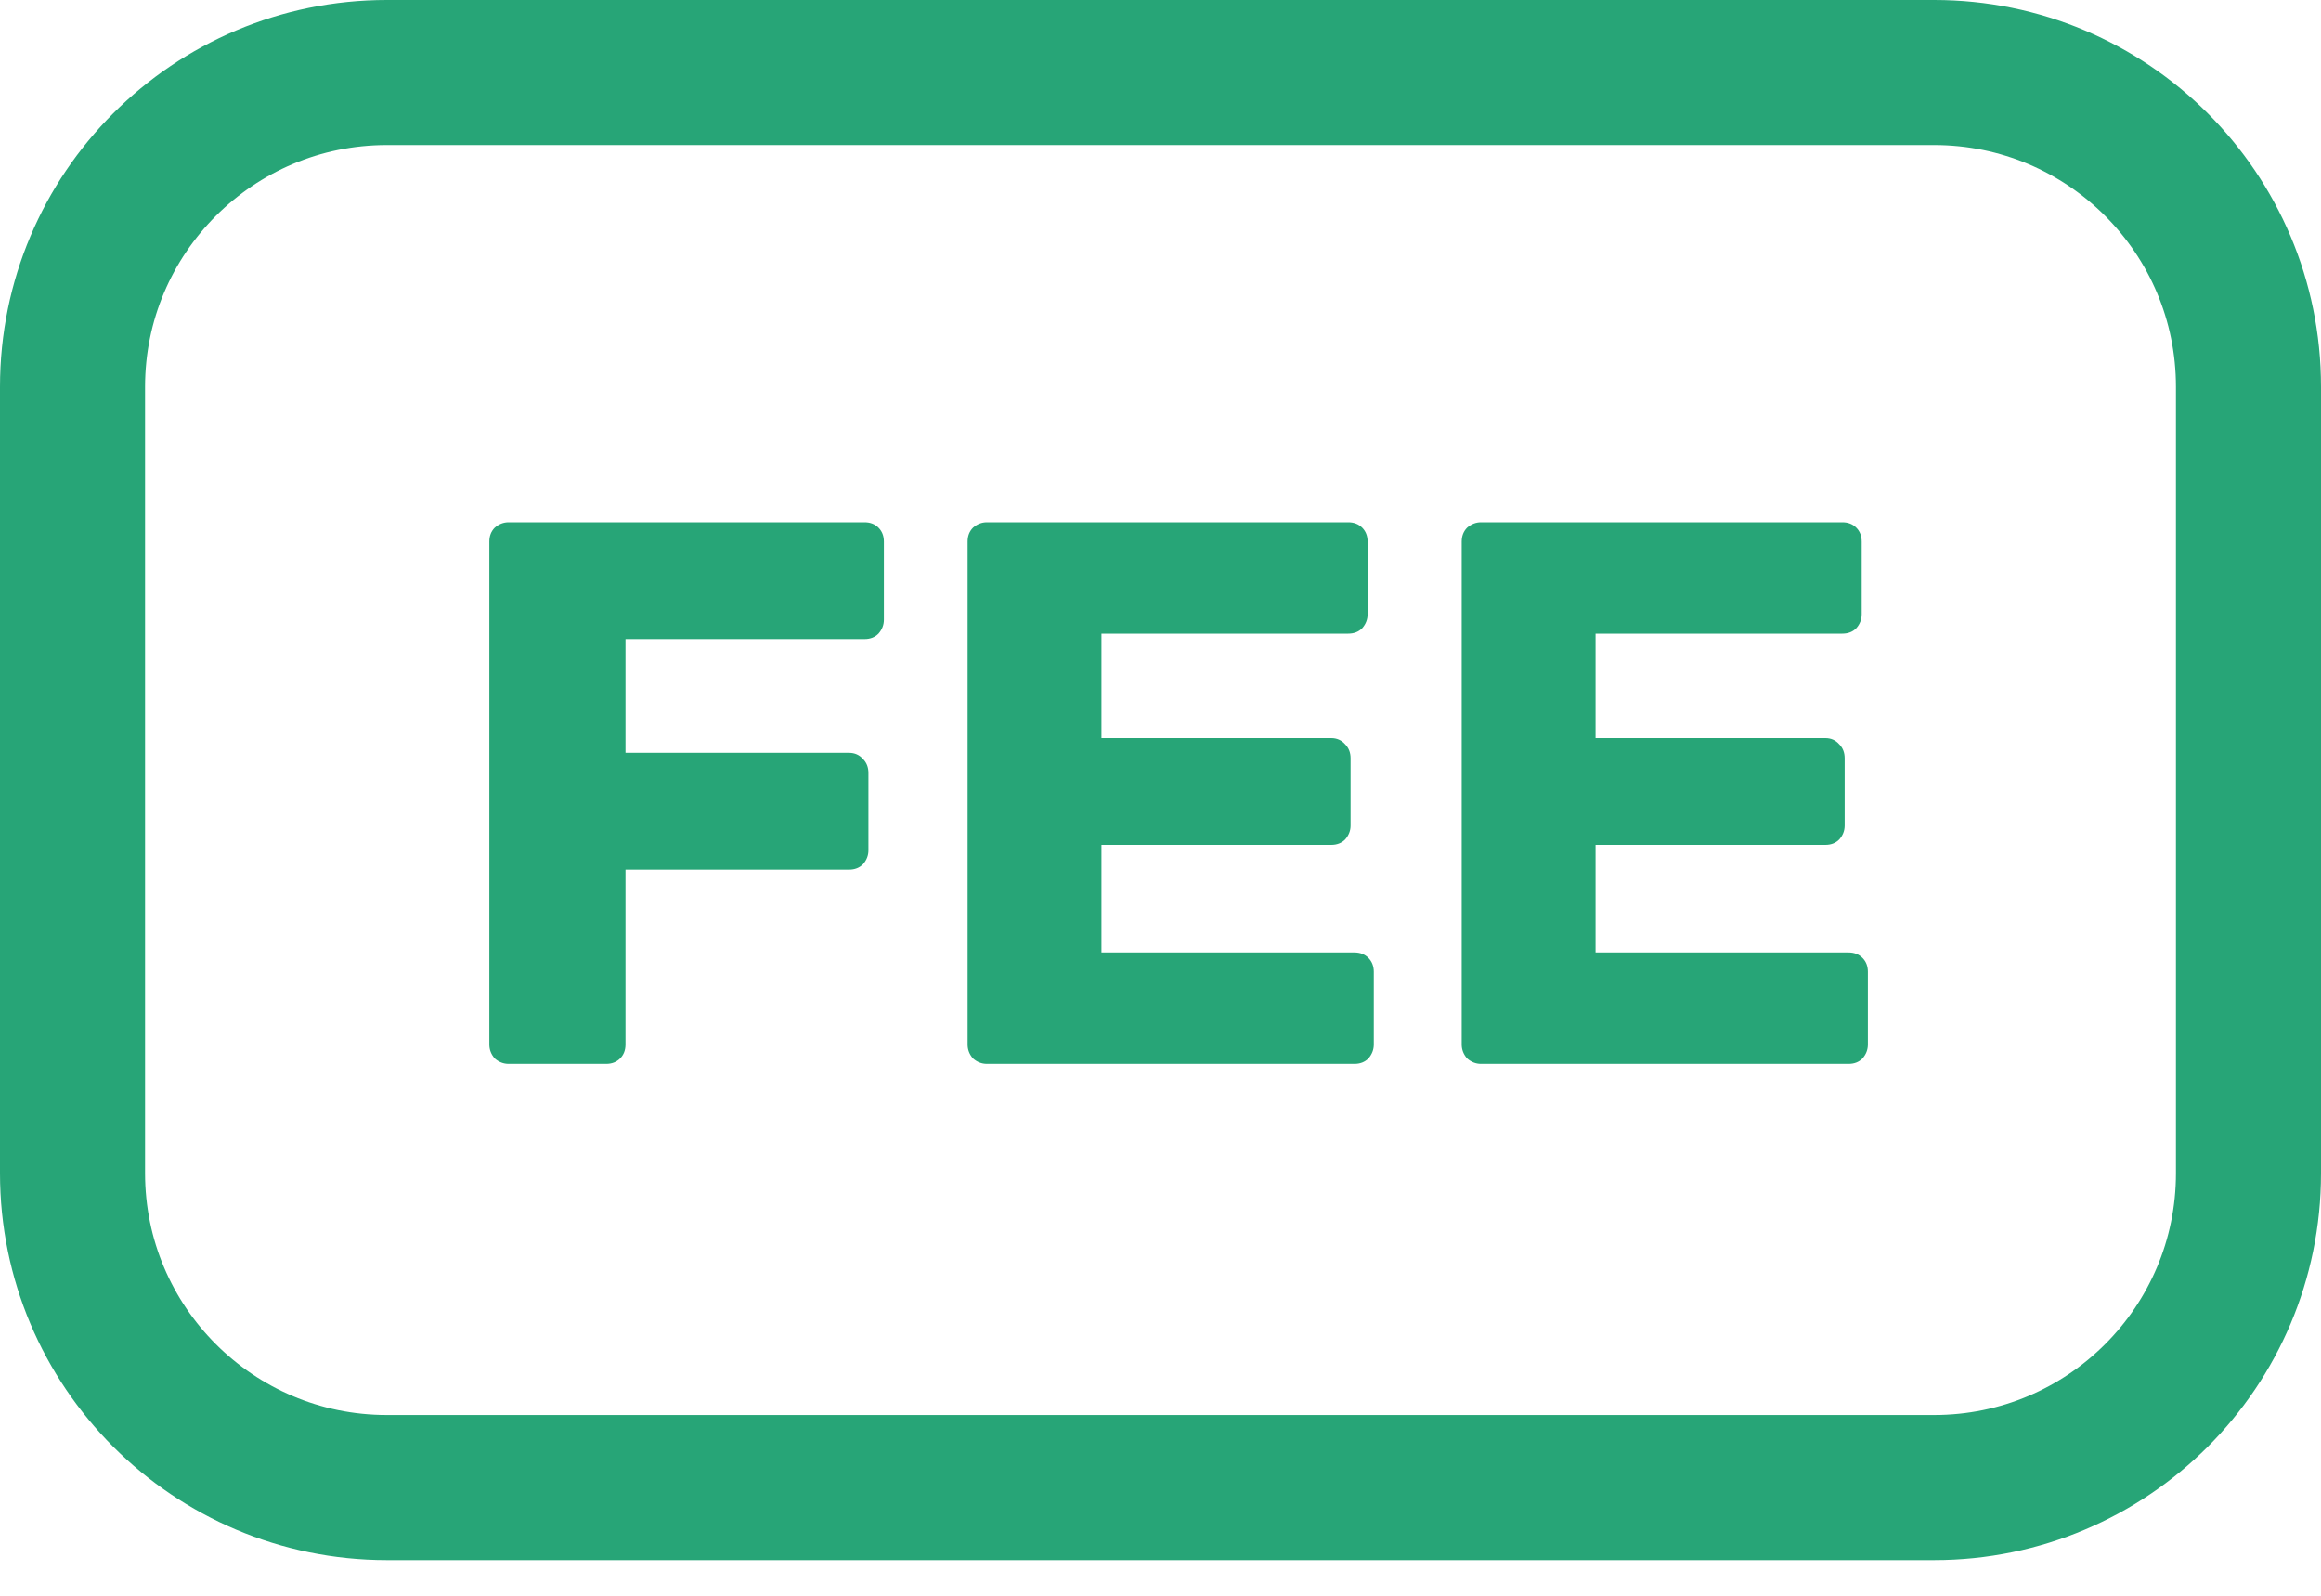
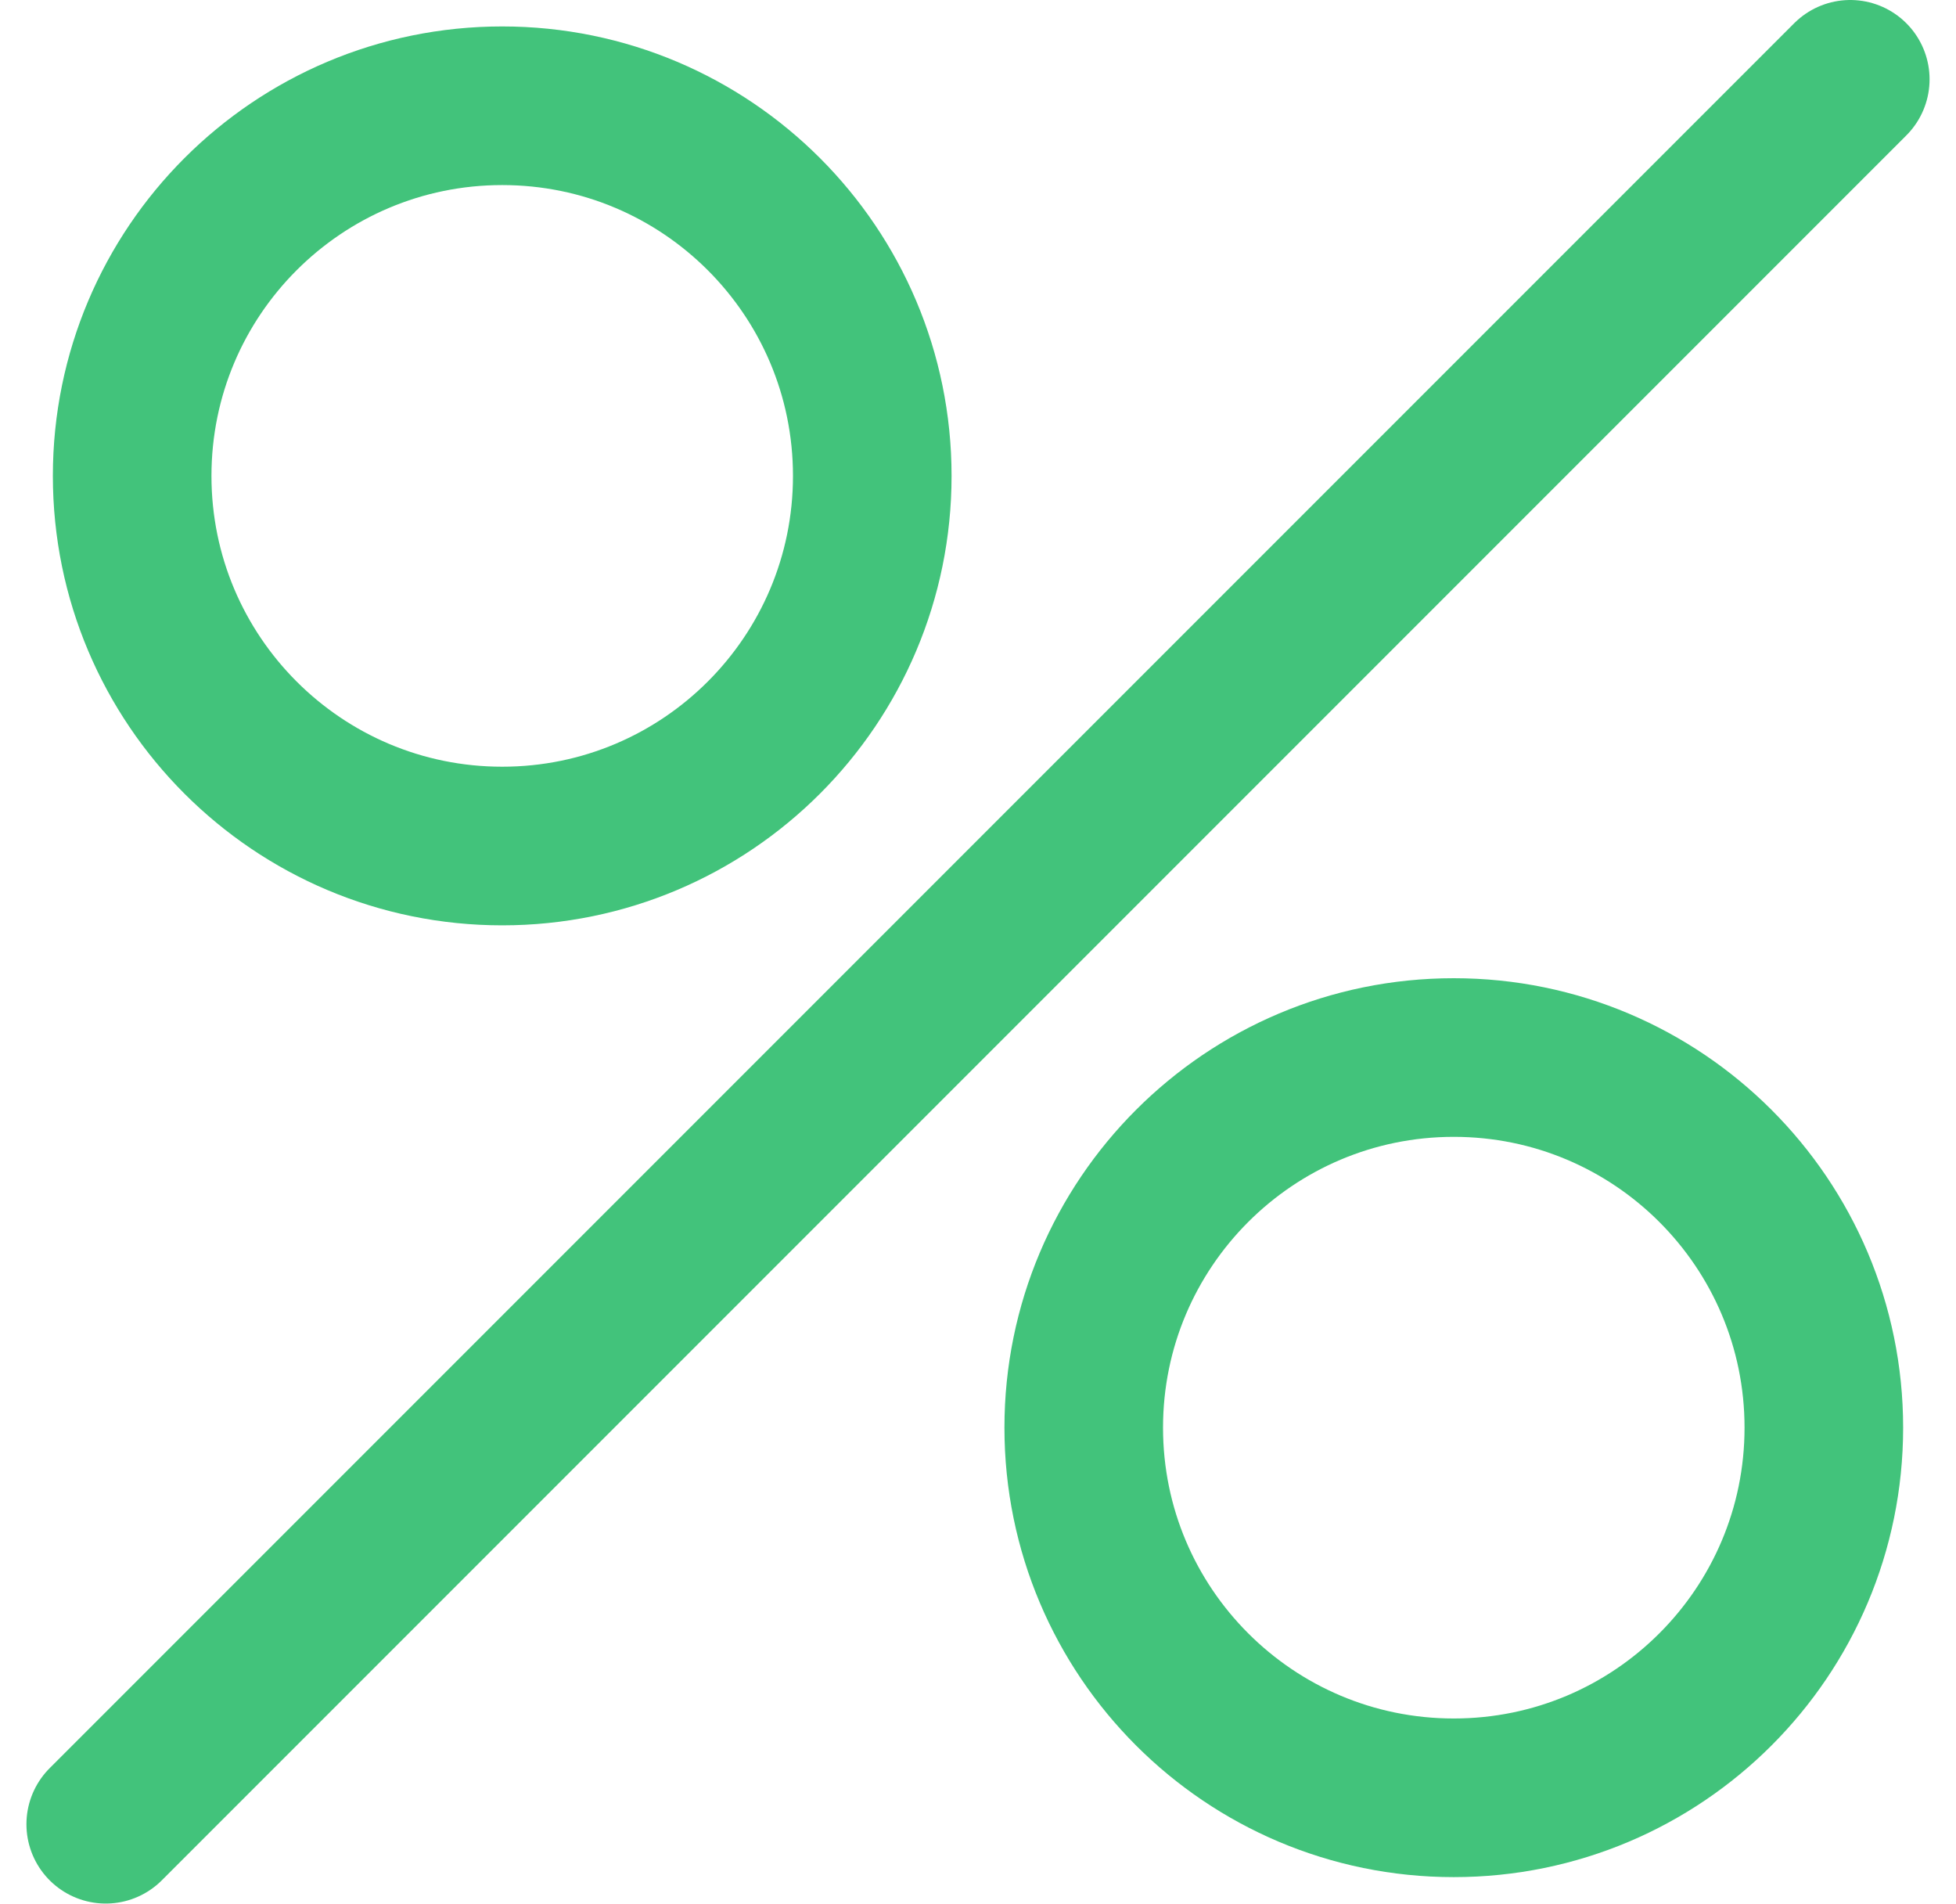
- <svg xmlns="http://www.w3.org/2000/svg" width="48" height="33" viewBox="0 0 48 33" fill="none">
-   <path d="M10.52 22C10.413 22 10.317 21.963 10.232 21.888C10.157 21.803 10.12 21.707 10.12 21.6V11.2C10.12 11.083 10.157 10.987 10.232 10.912C10.317 10.837 10.413 10.8 10.52 10.8H17.88C17.997 10.8 18.093 10.837 18.168 10.912C18.243 10.987 18.28 11.083 18.28 11.2V12.816C18.28 12.923 18.243 13.019 18.168 13.104C18.093 13.179 17.997 13.216 17.88 13.216H12.936V15.568H17.56C17.677 15.568 17.773 15.611 17.848 15.696C17.923 15.771 17.96 15.867 17.96 15.984V17.584C17.96 17.691 17.923 17.787 17.848 17.872C17.773 17.947 17.677 17.984 17.56 17.984H12.936V21.6C12.936 21.717 12.899 21.813 12.824 21.888C12.749 21.963 12.653 22 12.536 22H10.52ZM20.411 22C20.304 22 20.208 21.963 20.123 21.888C20.048 21.803 20.011 21.707 20.011 21.6V11.2C20.011 11.083 20.048 10.987 20.123 10.912C20.208 10.837 20.304 10.8 20.411 10.8H27.883C28 10.8 28.096 10.837 28.171 10.912C28.245 10.987 28.283 11.083 28.283 11.2V12.704C28.283 12.811 28.245 12.907 28.171 12.992C28.096 13.067 28 13.104 27.883 13.104H22.779V15.264H27.531C27.648 15.264 27.744 15.307 27.819 15.392C27.893 15.467 27.931 15.563 27.931 15.68V17.072C27.931 17.179 27.893 17.275 27.819 17.36C27.744 17.435 27.648 17.472 27.531 17.472H22.779V19.696H28.011C28.128 19.696 28.224 19.733 28.299 19.808C28.373 19.883 28.411 19.979 28.411 20.096V21.6C28.411 21.707 28.373 21.803 28.299 21.888C28.224 21.963 28.128 22 28.011 22H20.411ZM30.629 22C30.523 22 30.427 21.963 30.341 21.888C30.267 21.803 30.229 21.707 30.229 21.6V11.2C30.229 11.083 30.267 10.987 30.341 10.912C30.427 10.837 30.523 10.8 30.629 10.8H38.101C38.219 10.8 38.315 10.837 38.389 10.912C38.464 10.987 38.501 11.083 38.501 11.2V12.704C38.501 12.811 38.464 12.907 38.389 12.992C38.315 13.067 38.219 13.104 38.101 13.104H32.997V15.264H37.749C37.867 15.264 37.963 15.307 38.037 15.392C38.112 15.467 38.149 15.563 38.149 15.68V17.072C38.149 17.179 38.112 17.275 38.037 17.36C37.963 17.435 37.867 17.472 37.749 17.472H32.997V19.696H38.229C38.347 19.696 38.443 19.733 38.517 19.808C38.592 19.883 38.629 19.979 38.629 20.096V21.6C38.629 21.707 38.592 21.803 38.517 21.888C38.443 21.963 38.347 22 38.229 22H30.629Z" fill="#27A577" />
-   <rect x="1.5" y="1.5" width="45" height="29.262" rx="6.5" stroke="#27A577" stroke-width="3" />
+ <svg xmlns="http://www.w3.org/2000/svg" width="37" height="36" viewBox="0 0 37 36" fill="none">
+   <circle cx="27.5" cy="27" r="7" transform="rotate(90 27.5 27)" stroke="#42C37B" stroke-width="3" />
+   <circle cx="9.5" cy="9" r="7" transform="rotate(90 9.5 9)" stroke="#42C37B" stroke-width="3" />
+   <path d="M2 34.5L35 1.5" stroke="#42C37B" stroke-width="3" stroke-linecap="round" />
</svg>
